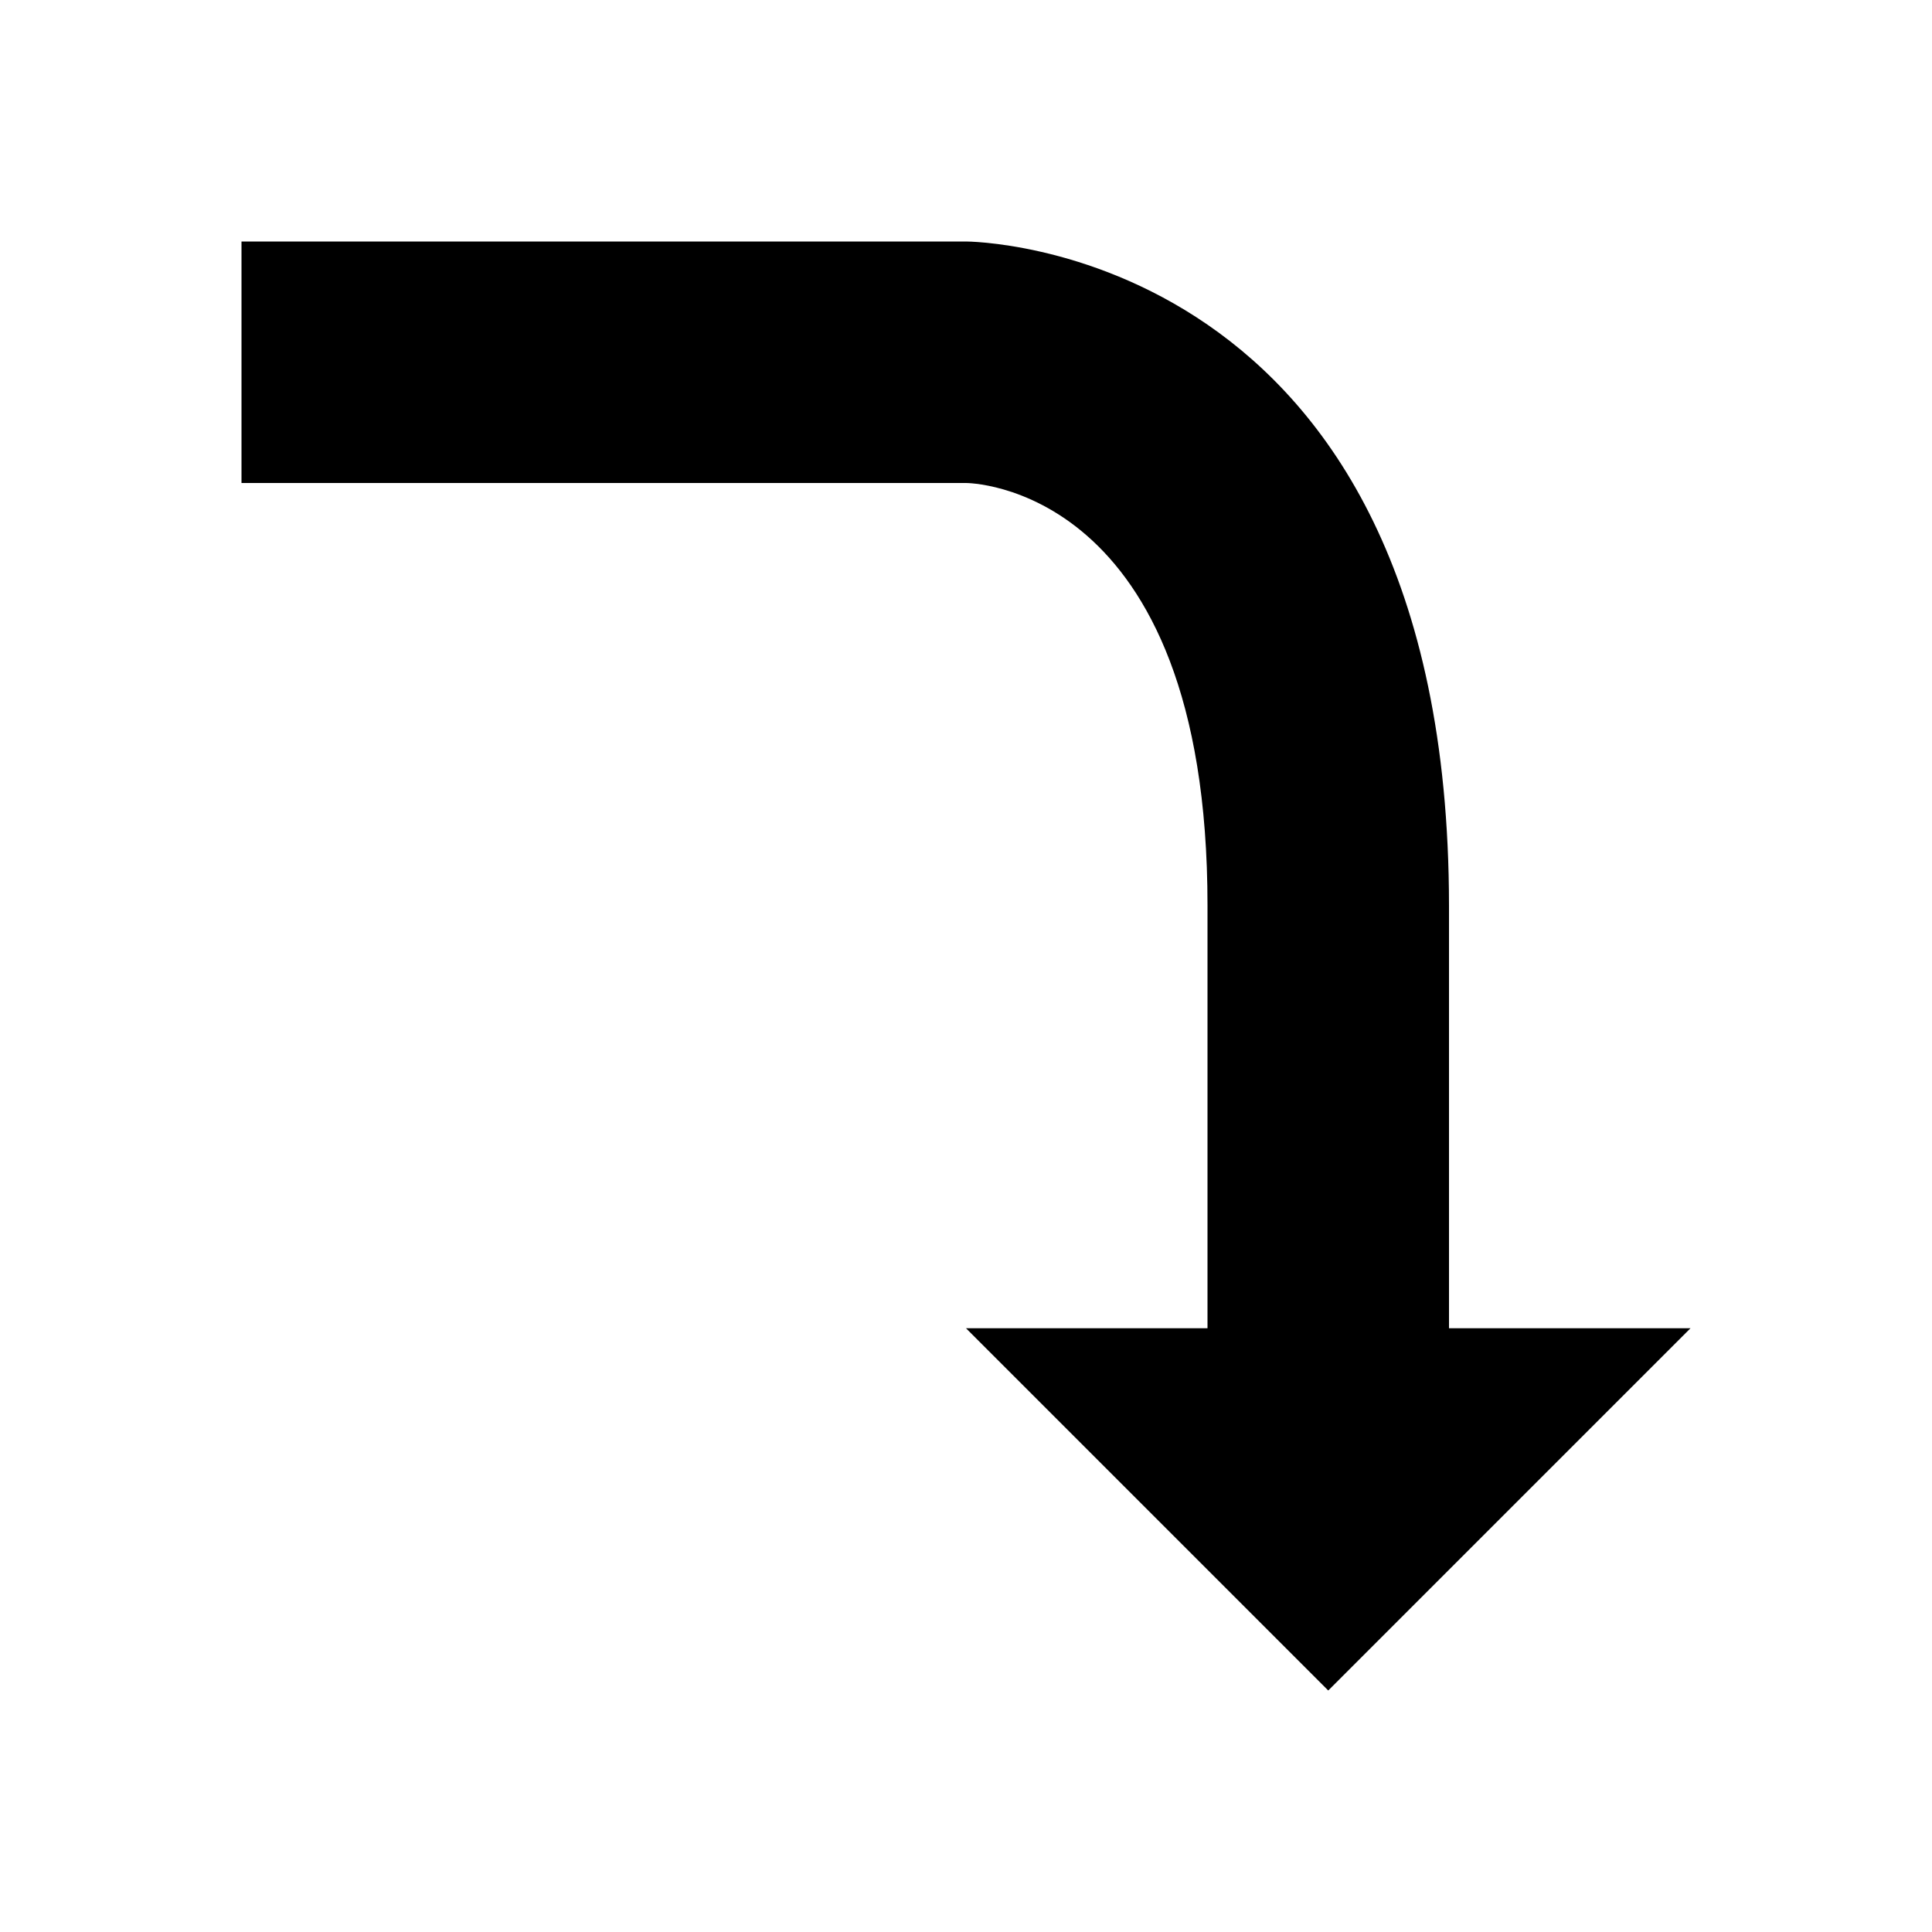
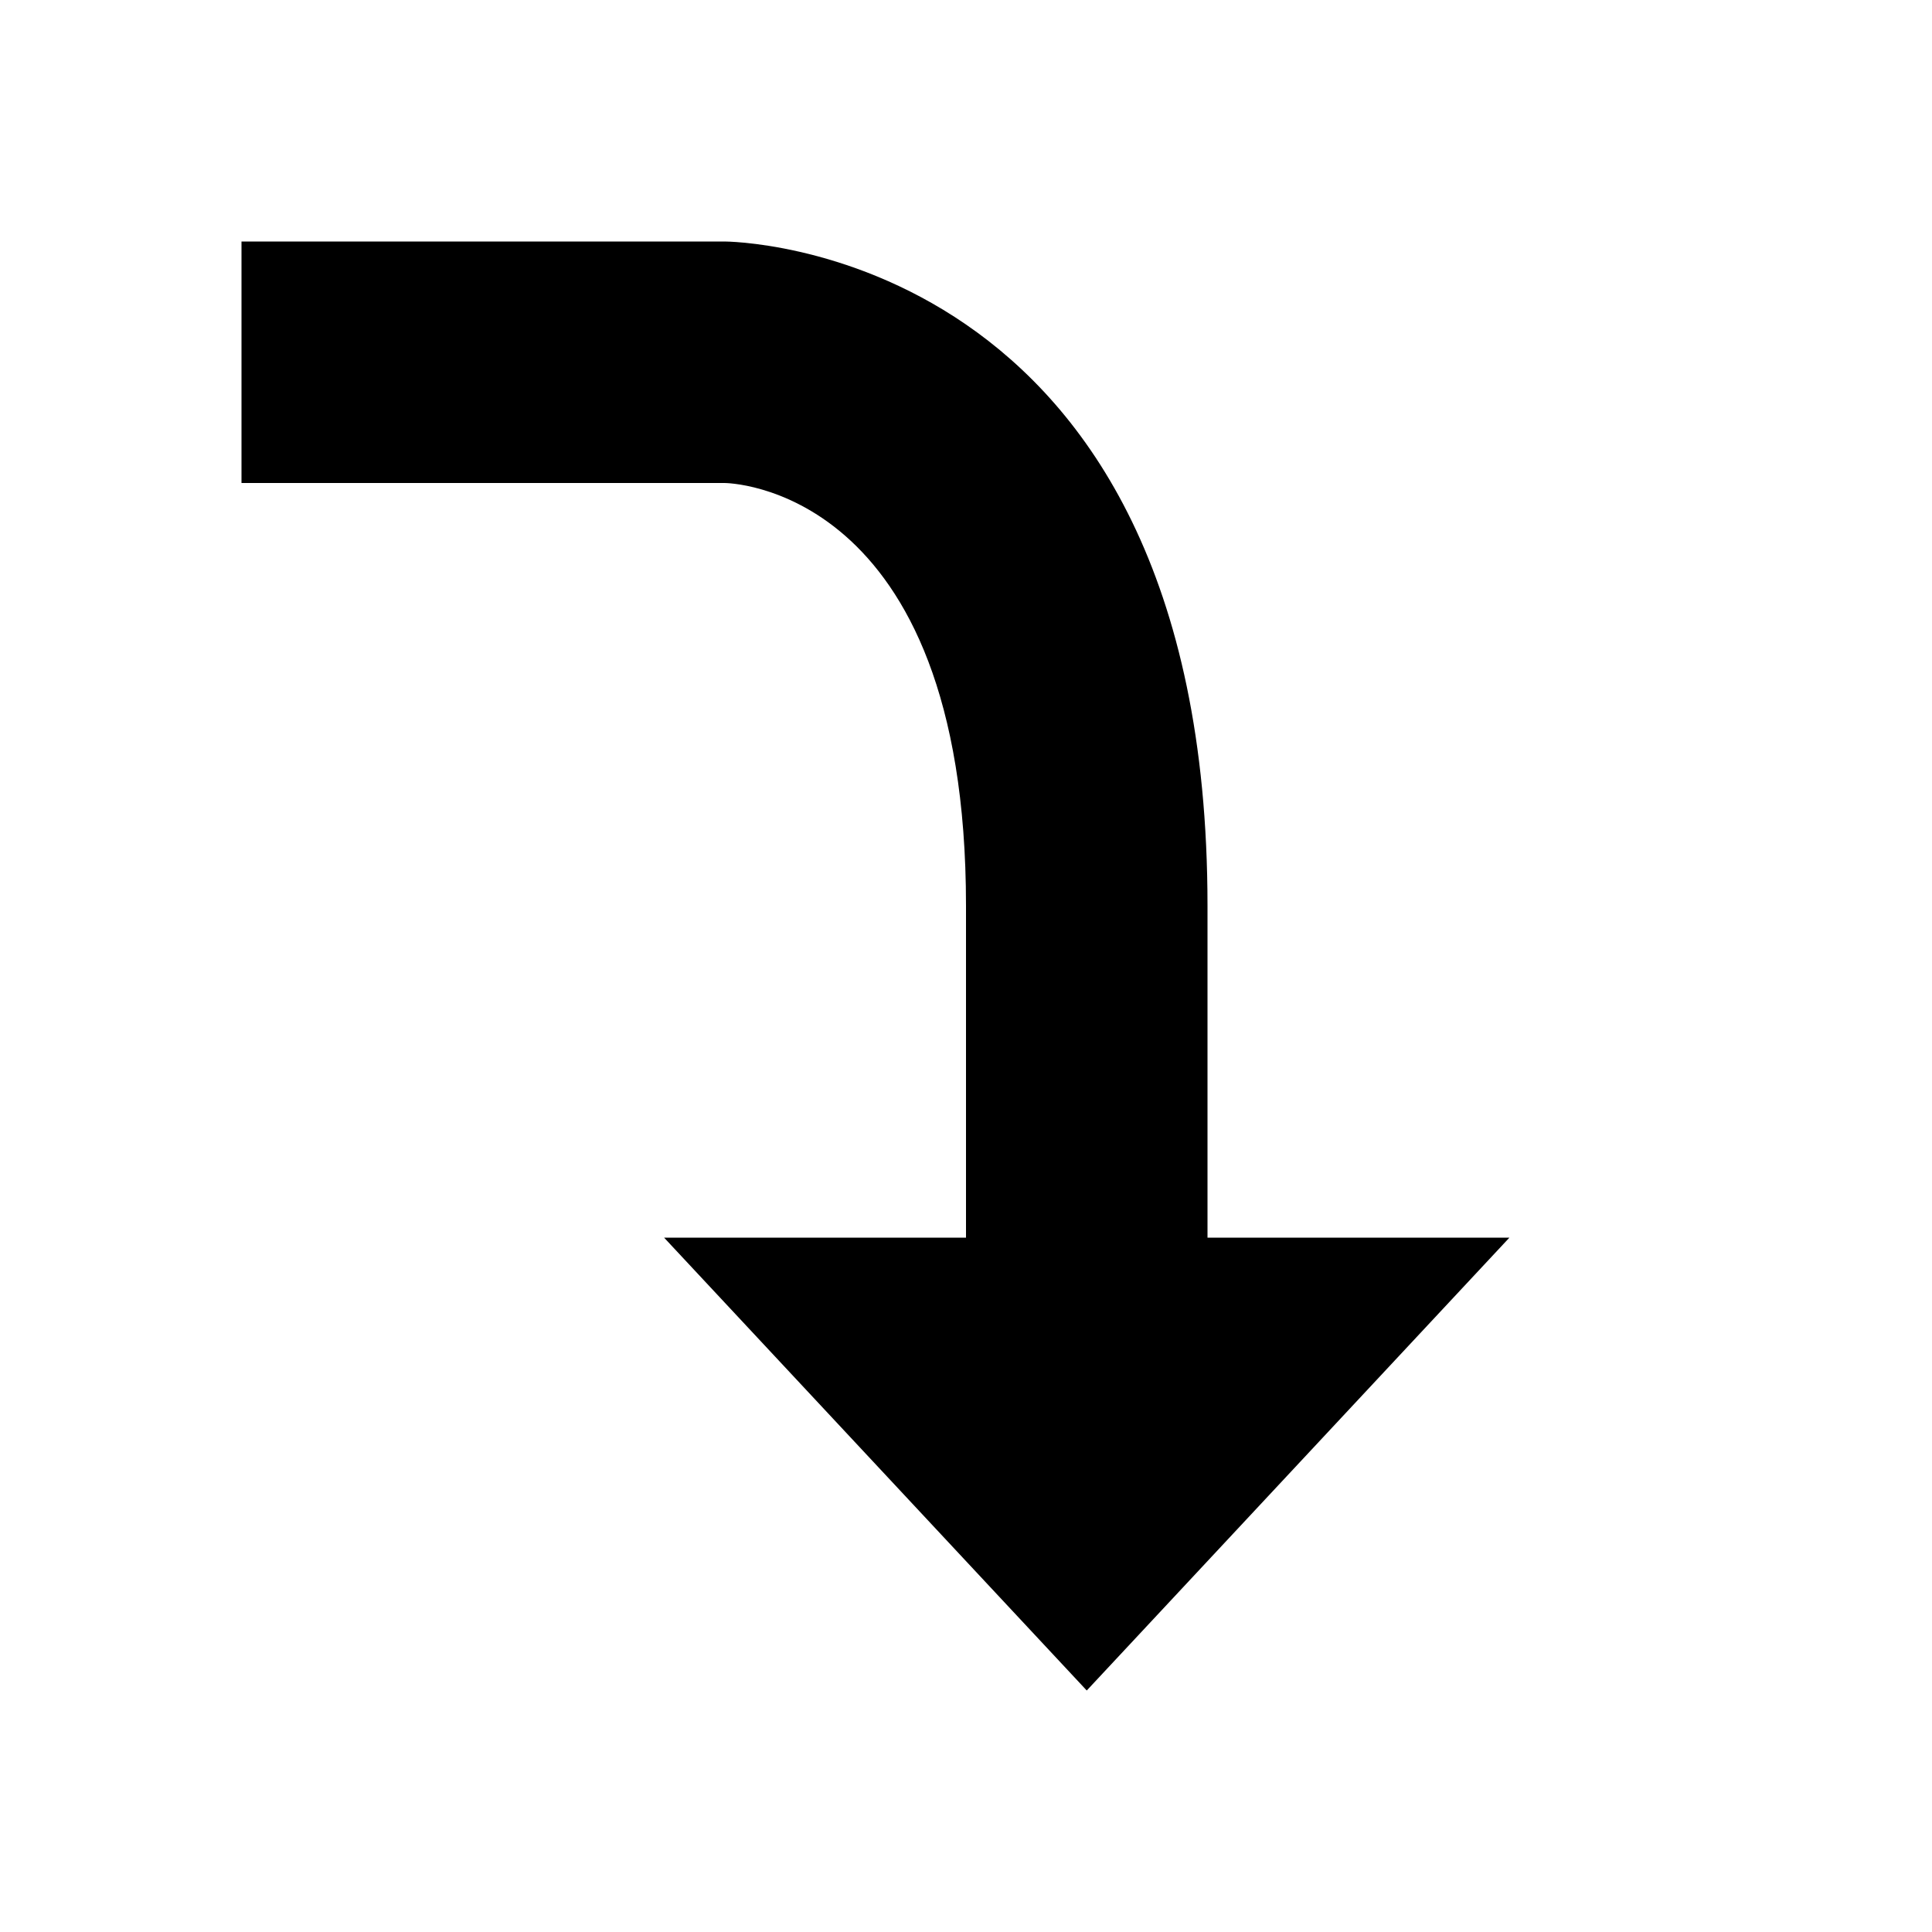
- <svg xmlns="http://www.w3.org/2000/svg" width="32mm" height="32mm" viewBox="0 0 32 32">
-   <path style="fill:currentColor" d="m 4,4 h 12 c 0,0 7.995,0.003 8,11 v 7 h 4 l -6,6 -6,-6 h 4 V 15 C 20.003,7.989 16,8 16,8 H 4 Z" />
+ <svg xmlns="http://www.w3.org/2000/svg" width="32mm" height="32mm" viewBox="0 0 32 32" xml:space="preserve">
+   <path style="opacity:1;fill:#000;stroke-width:8.819;stroke-linejoin:bevel;paint-order:stroke fill markers" d="M4 4h8s8 0 8 11v5.5h5L18 28l-7-7.5h5V15c0-7-4-7-4-7H4Z" />
</svg>
